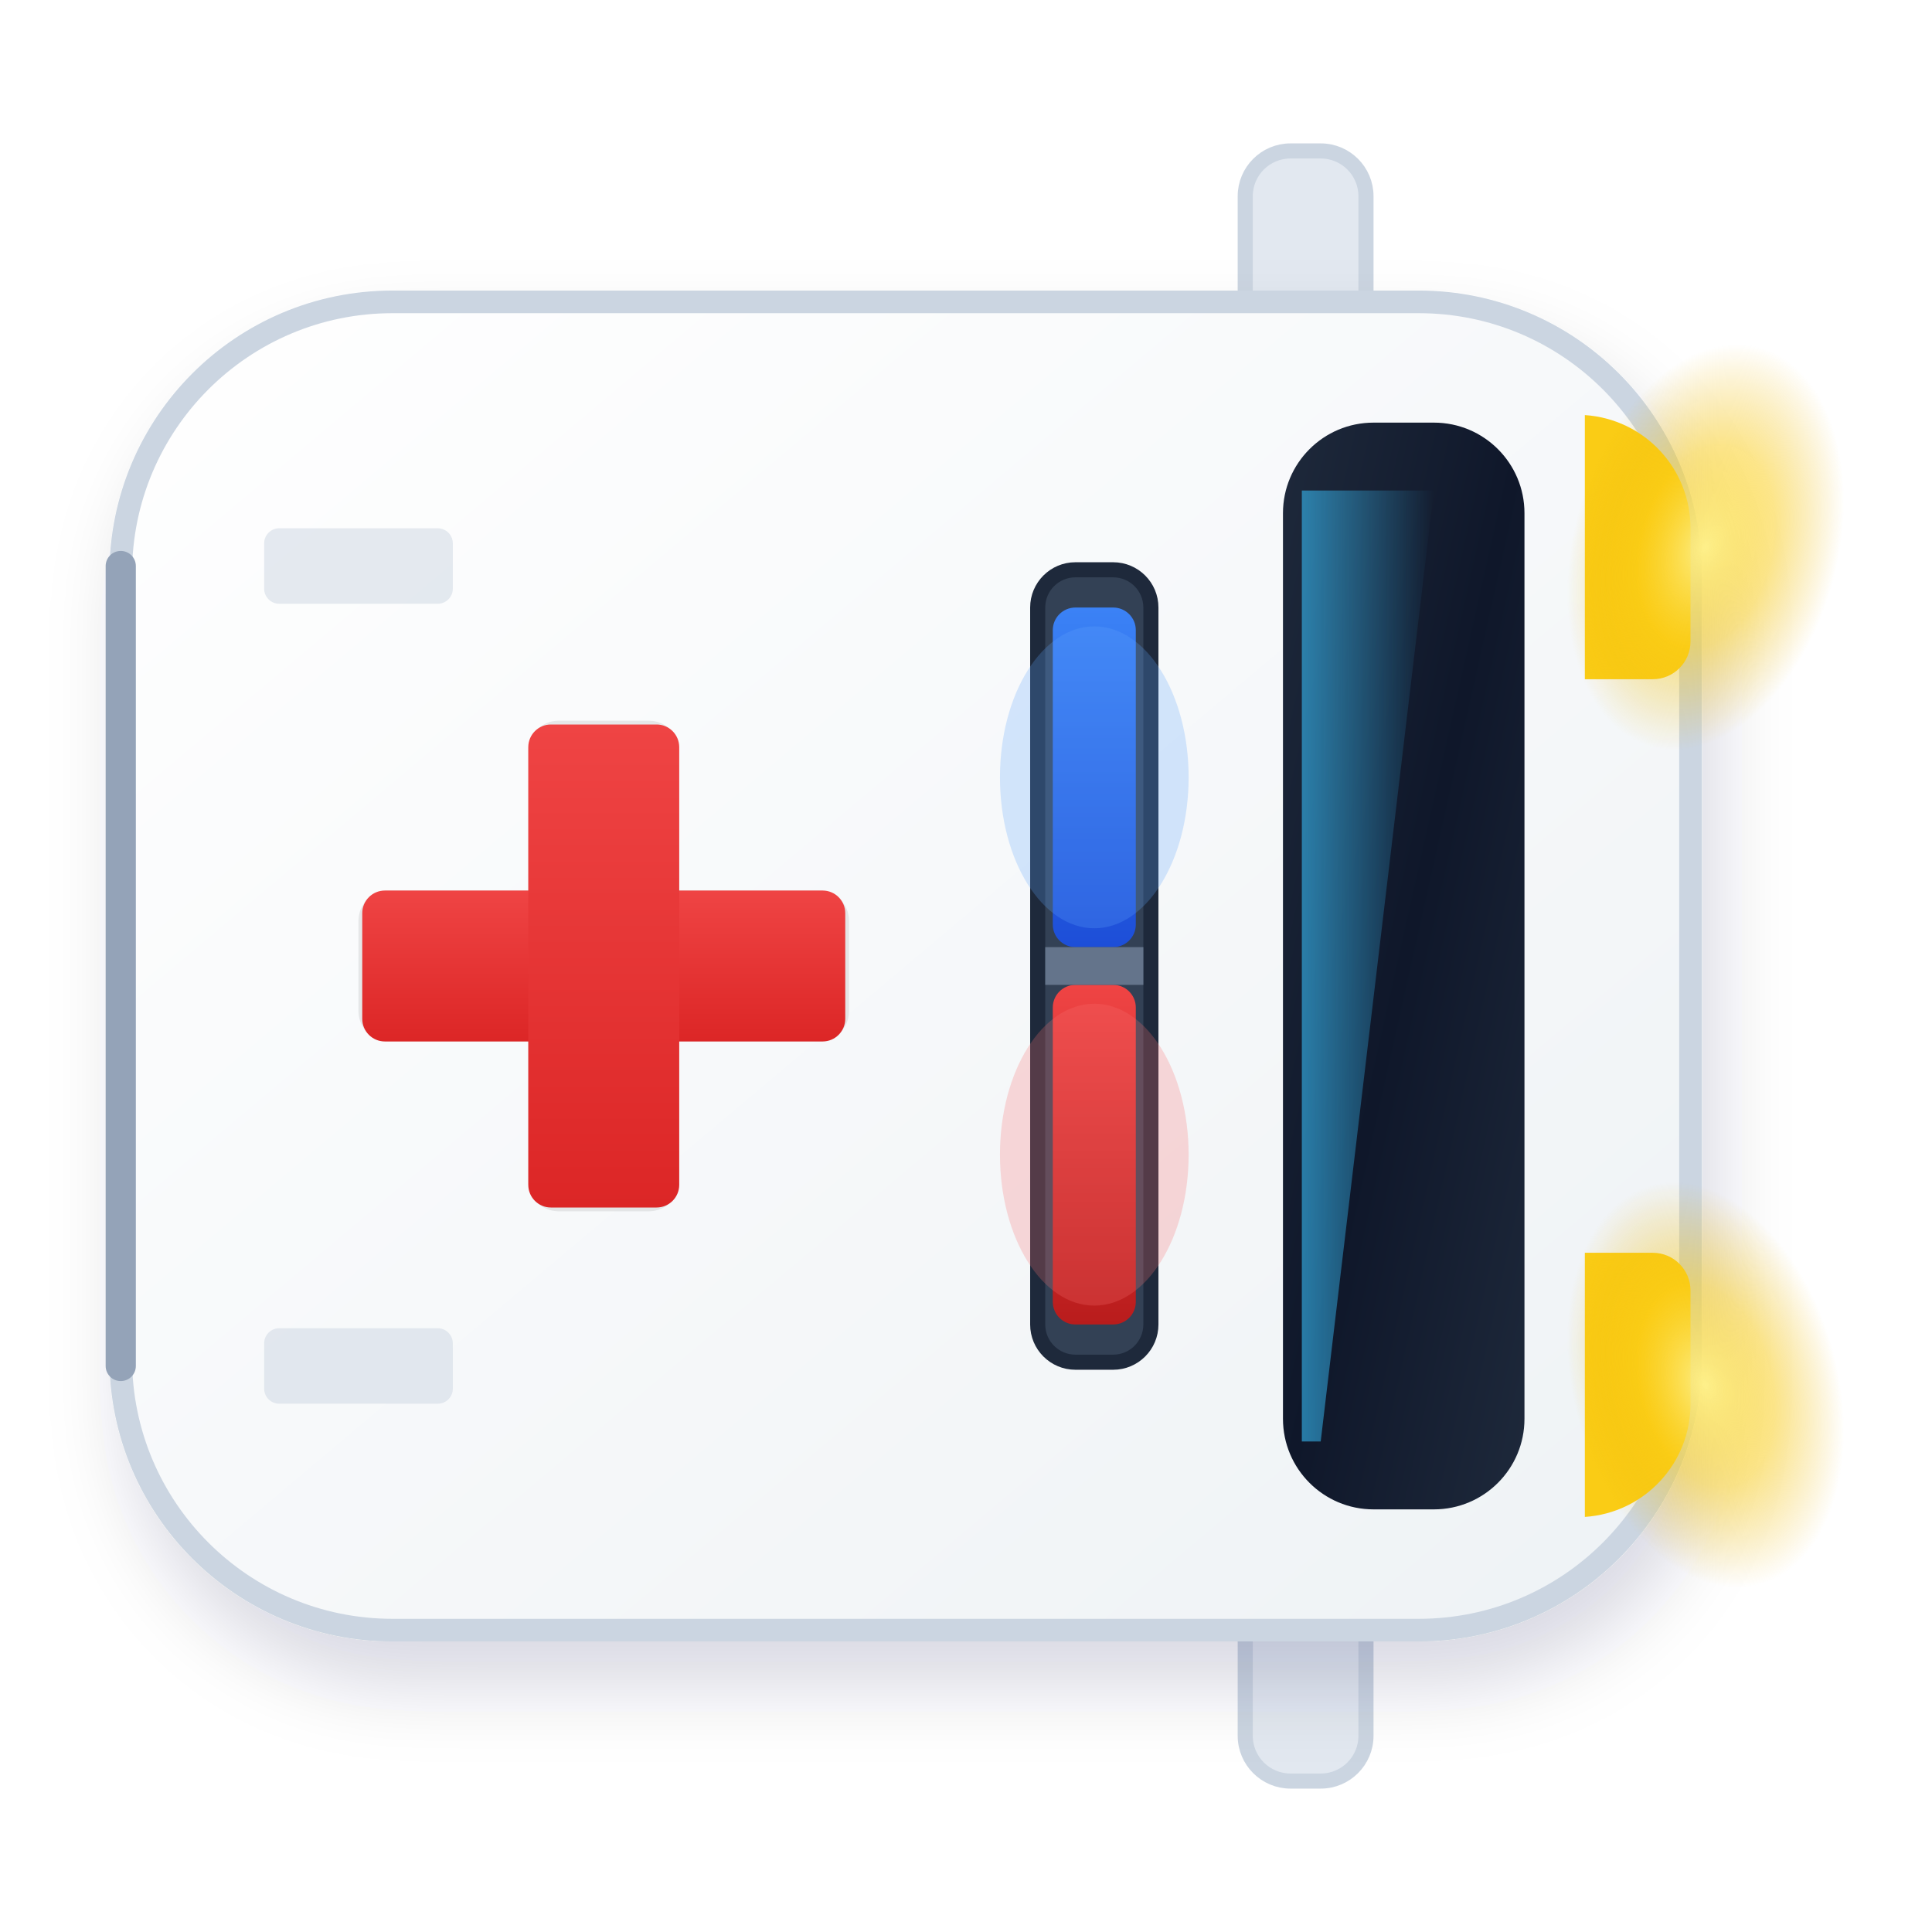
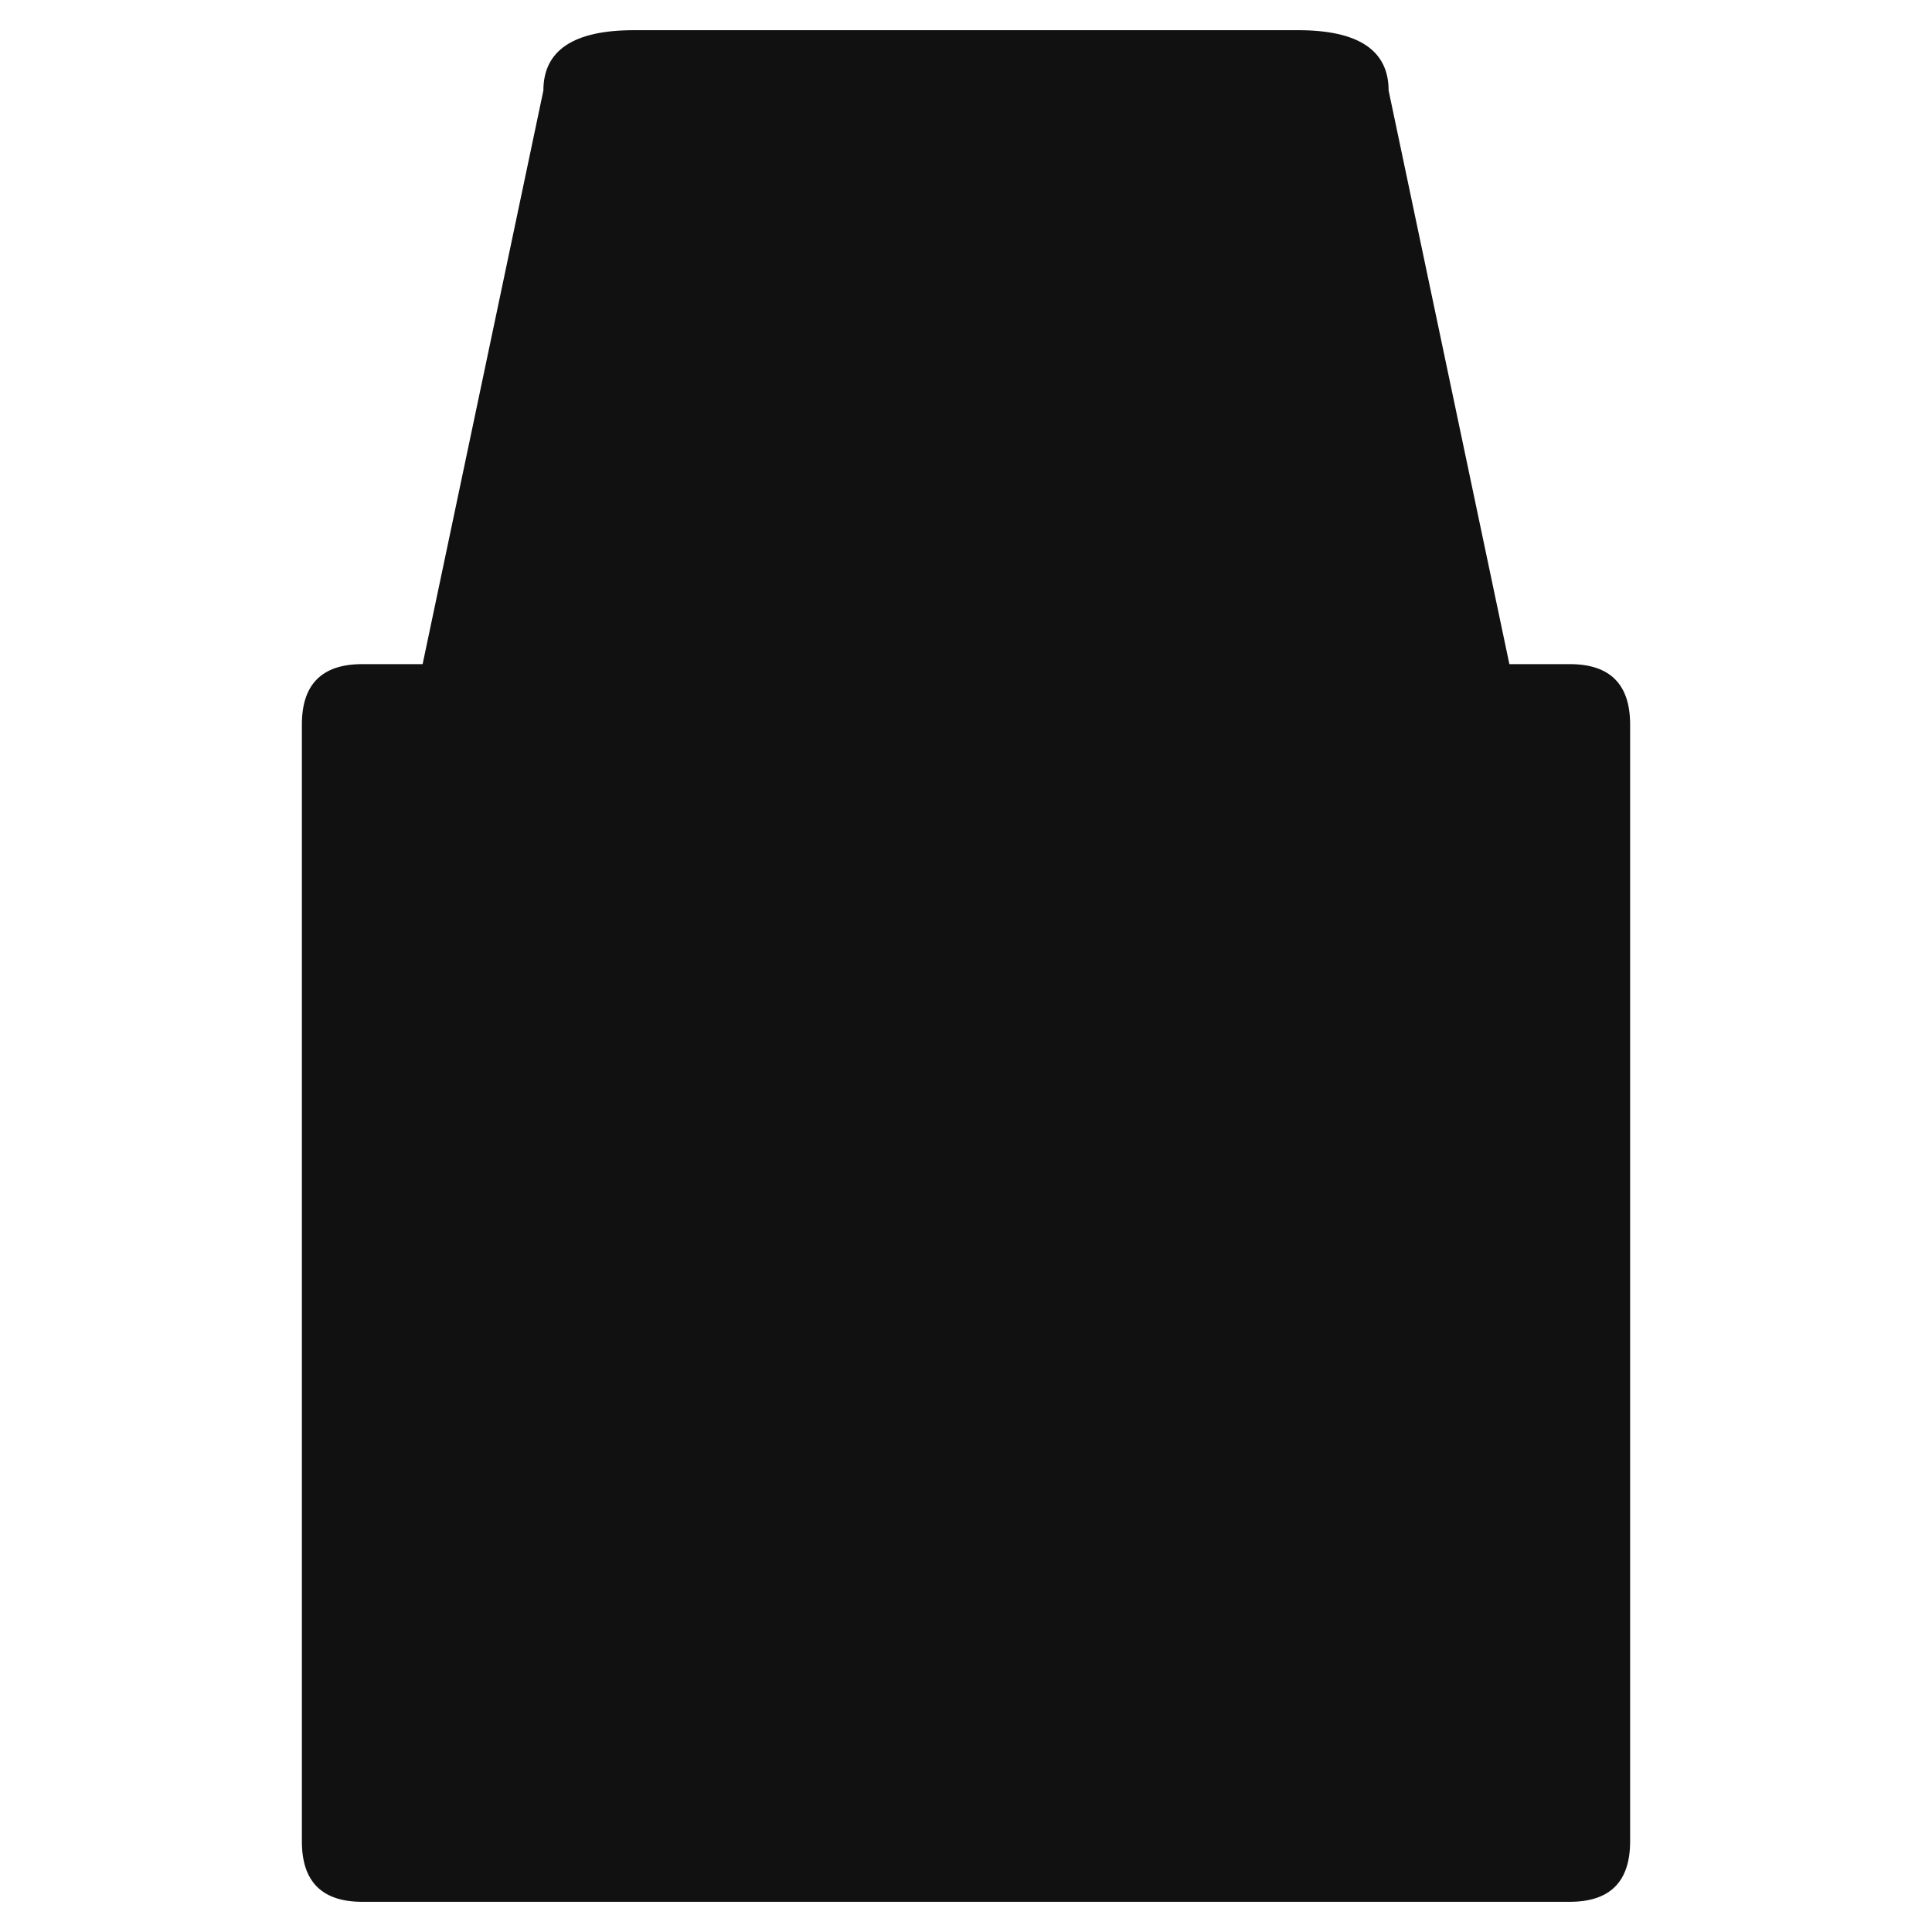
<svg xmlns="http://www.w3.org/2000/svg" width="512" height="512" viewBox="0 0 512 512">
-   <defs>
-     <filter id="drop-shadow" x="-10%" y="-10%" width="130%" height="130%">
-       <feDropShadow dx="4" dy="12" stdDeviation="10" flood-opacity="0.15" flood-color="#0b1b3d" />
-     </filter>
-     <linearGradient id="bodyGrad" x1="0%" y1="0%" x2="100%" y2="100%">
-       <stop offset="0%" stop-color="#ffffff" />
-       <stop offset="100%" stop-color="#eef2f5" />
-     </linearGradient>
-     <linearGradient id="windshieldGrad" x1="0%" y1="0%" x2="100%" y2="100%">
-       <stop offset="0%" stop-color="#1e293b" />
-       <stop offset="50%" stop-color="#0f172a" />
-       <stop offset="100%" stop-color="#1e293b" />
-     </linearGradient>
-     <linearGradient id="reflectionGrad" x1="0%" y1="0%" x2="100%" y2="0%">
-       <stop offset="0%" stop-color="#38bdf8" stop-opacity="0.6" />
-       <stop offset="100%" stop-color="#38bdf8" stop-opacity="0" />
-     </linearGradient>
-     <linearGradient id="crossGrad" x1="0%" y1="0%" x2="0%" y2="100%">
-       <stop offset="0%" stop-color="#ef4444" />
-       <stop offset="100%" stop-color="#dc2626" />
-     </linearGradient>
-     <linearGradient id="sirenBlue" x1="0%" y1="0%" x2="0%" y2="100%">
-       <stop offset="0%" stop-color="#3b82f6" />
-       <stop offset="100%" stop-color="#1d4ed8" />
-     </linearGradient>
-     <linearGradient id="sirenRed" x1="0%" y1="0%" x2="0%" y2="100%">
-       <stop offset="0%" stop-color="#ef4444" />
-       <stop offset="100%" stop-color="#b91c1c" />
-     </linearGradient>
-     <radialGradient id="lightGlow" cx="50%" cy="50%" r="50%">
-       <stop offset="0%" stop-color="#fef08a" stop-opacity="1" />
-       <stop offset="50%" stop-color="#facc15" stop-opacity="0.5" />
-       <stop offset="100%" stop-color="#eab308" stop-opacity="0" />
-     </radialGradient>
-   </defs>
-   <rect x="330" y="40" width="32" height="50" rx="12" fill="#e2e8f0" stroke="#cbd5e1" stroke-width="4" />
-   <rect x="330" y="422" width="32" height="50" rx="12" fill="#e2e8f0" stroke="#cbd5e1" stroke-width="4" />
-   <rect x="32" y="80" width="416" height="352" rx="72" fill="url(#bodyGrad)" filter="url(#drop-shadow)" stroke="#cbd5e1" stroke-width="6" />
-   <path d="M 420 110 A 30 30 0 0 1 448 140 L 448 170 A 10 10 0 0 1 438 180 L 420 180 Z" fill="#facc15" />
-   <ellipse cx="452" cy="145" rx="35" ry="55" fill="url(#lightGlow)" transform="rotate(15 452 145)" />
-   <path d="M 420 402 A 30 30 0 0 0 448 372 L 448 342 A 10 10 0 0 0 438 332 L 420 332 Z" fill="#facc15" />
-   <ellipse cx="452" cy="367" rx="35" ry="55" fill="url(#lightGlow)" transform="rotate(-15 452 367)" />
-   <rect x="340" y="112" width="64" height="288" rx="24" fill="url(#windshieldGrad)" />
-   <path d="M 345 130 L 380 130 L 350 382 L 345 382 Z" fill="url(#reflectionGrad)" />
-   <g transform="translate(160, 256)">
-     <rect x="-65" y="-20" width="130" height="40" rx="8" fill="#000000" opacity="0.08" />
-     <rect x="-20" y="-65" width="40" height="130" rx="8" fill="#000000" opacity="0.08" />
-     <rect x="-64" y="-20" width="128" height="40" rx="6" fill="url(#crossGrad)" />
-     <rect x="-20" y="-64" width="40" height="128" rx="6" fill="url(#crossGrad)" />
-   </g>
-   <g transform="translate(290, 256)">
-     <rect x="-15" y="-105" width="30" height="210" rx="10" fill="#334155" stroke="#1e293b" stroke-width="4" />
-     <rect x="-11" y="-95" width="22" height="90" rx="6" fill="url(#sirenBlue)" />
-     <ellipse cx="0" cy="-50" rx="25" ry="40" fill="#60a5fa" opacity="0.25" />
-     <rect x="-11" y="5" width="22" height="90" rx="6" fill="url(#sirenRed)" />
-     <ellipse cx="0" cy="50" rx="25" ry="40" fill="#f87171" opacity="0.25" />
-     <rect x="-13" y="-5" width="26" height="10" fill="#64748b" />
-   </g>
-   <rect x="70" y="140" width="50" height="20" rx="4" fill="#cbd5e1" opacity="0.5" />
-   <rect x="70" y="352" width="50" height="20" rx="4" fill="#cbd5e1" opacity="0.5" />
-   <path d="M 32 150 L 32 362" stroke="#94a3b8" stroke-width="8" stroke-linecap="round" />
+   <path d="M 96 504             L 416 504             Q 432 504 432 488             L 432 192             Q 432 176 416 176             L 400 176             L 368 24             Q 368 8 344 8             L 168 8             Q 144 8 144 24             L 112 176             L 96 176             Q 80 176 80 192             L 80 488             Q 80 504 96 504             Z" fill="#111111" />
</svg>
